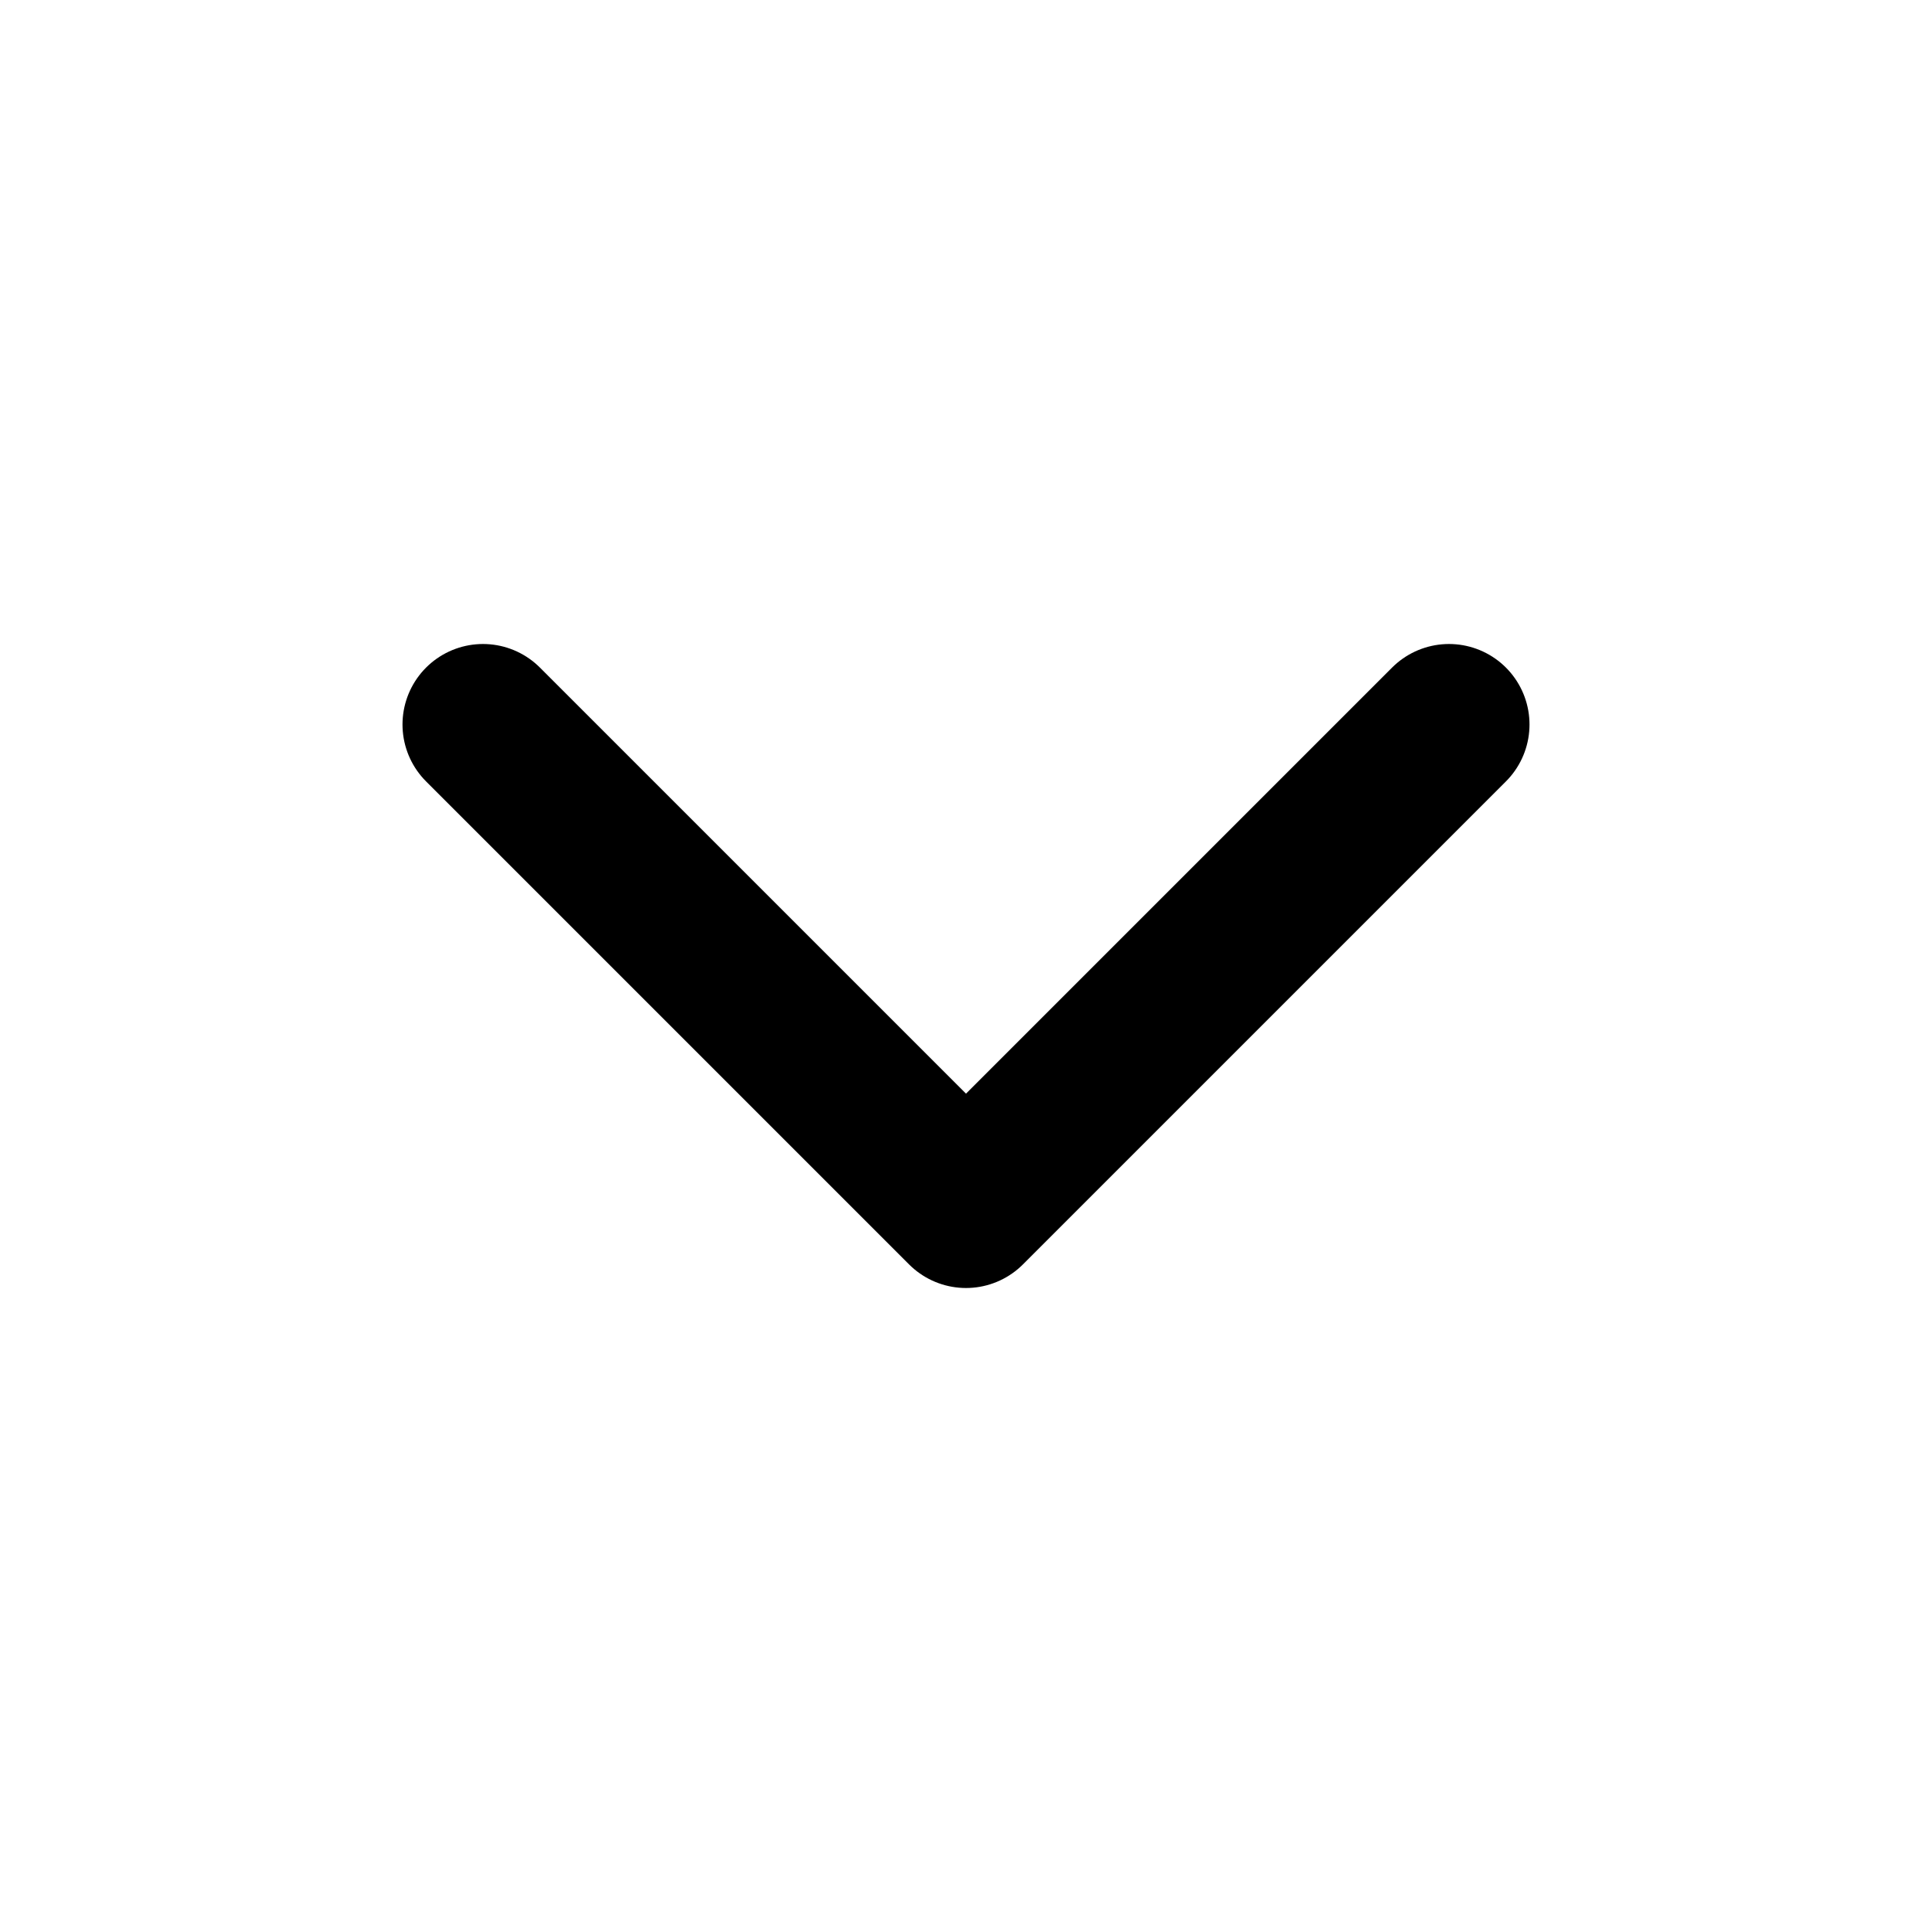
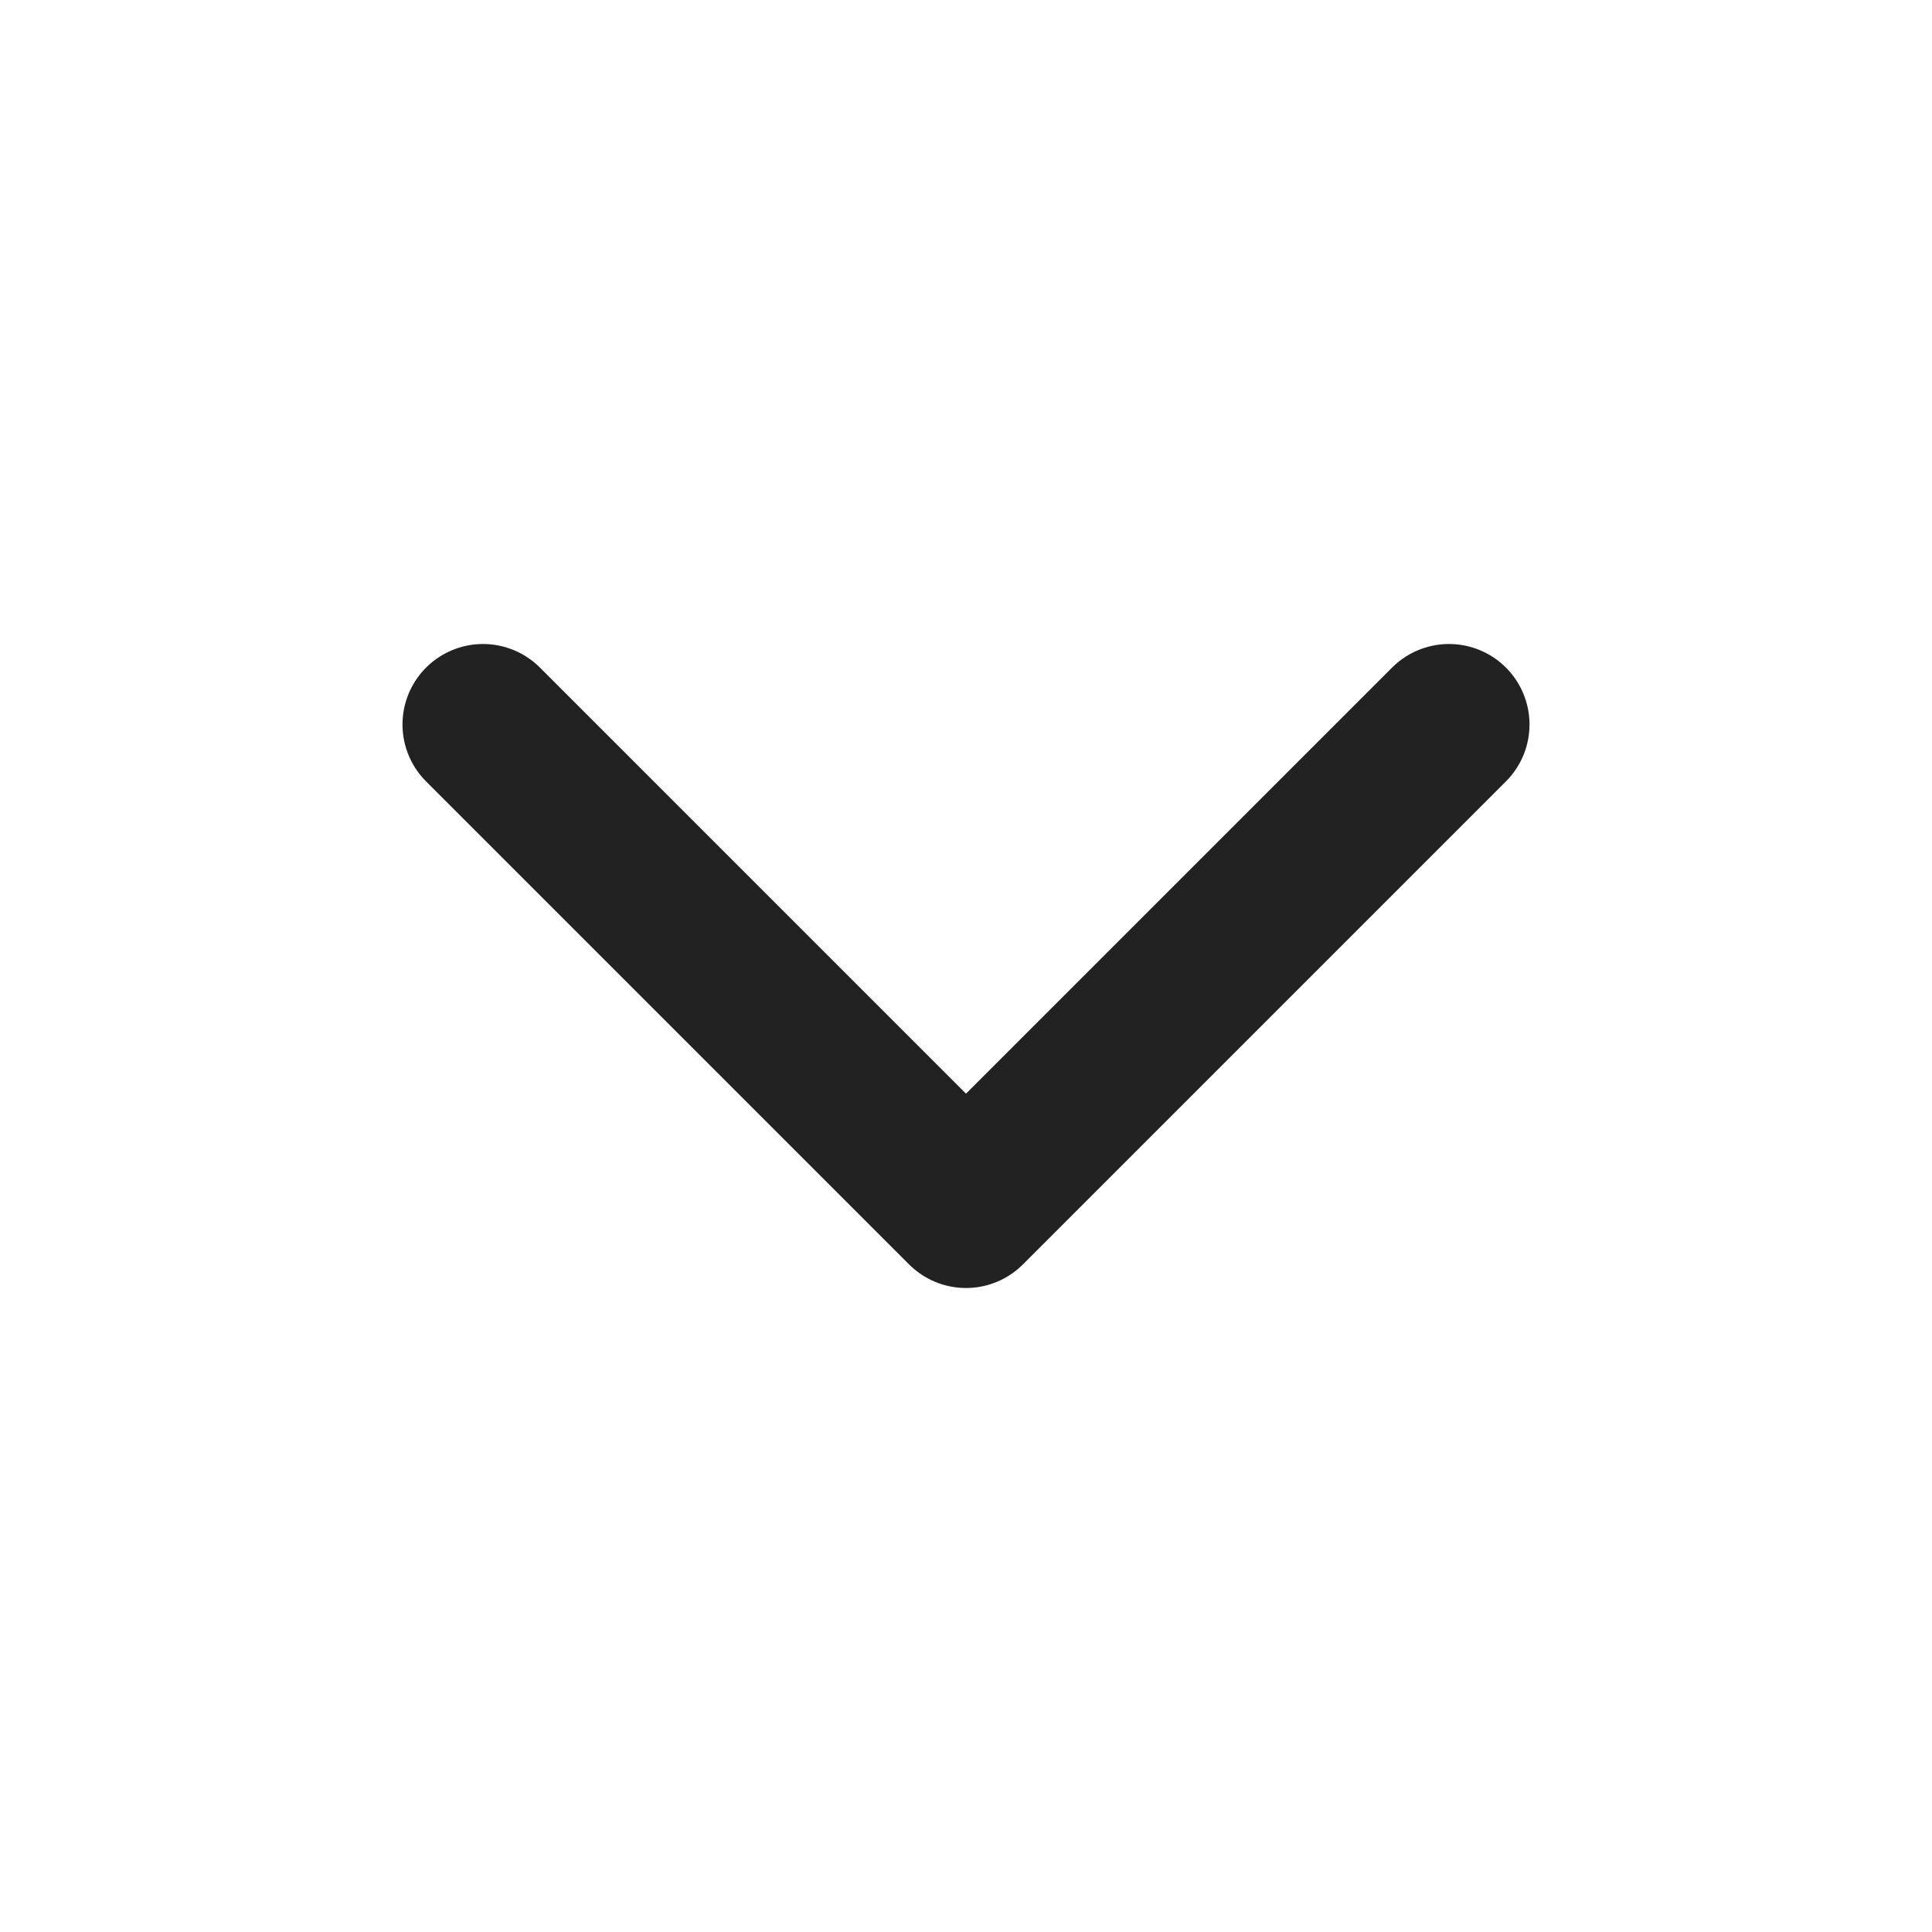
- <svg xmlns="http://www.w3.org/2000/svg" width="24" height="24" viewBox="0 0 24 24" fill="none" stroke="#000" stroke-width="2" stroke-linecap="round" stroke-linejoin="round">
+ <svg xmlns="http://www.w3.org/2000/svg" width="24" height="24" viewBox="0 0 24 24" fill="none" stroke="#222" fill-opacity="0.4" stroke-width="2" stroke-linecap="round" stroke-linejoin="round">
  <polyline points="6 9 12 15 18 9" />
</svg>
